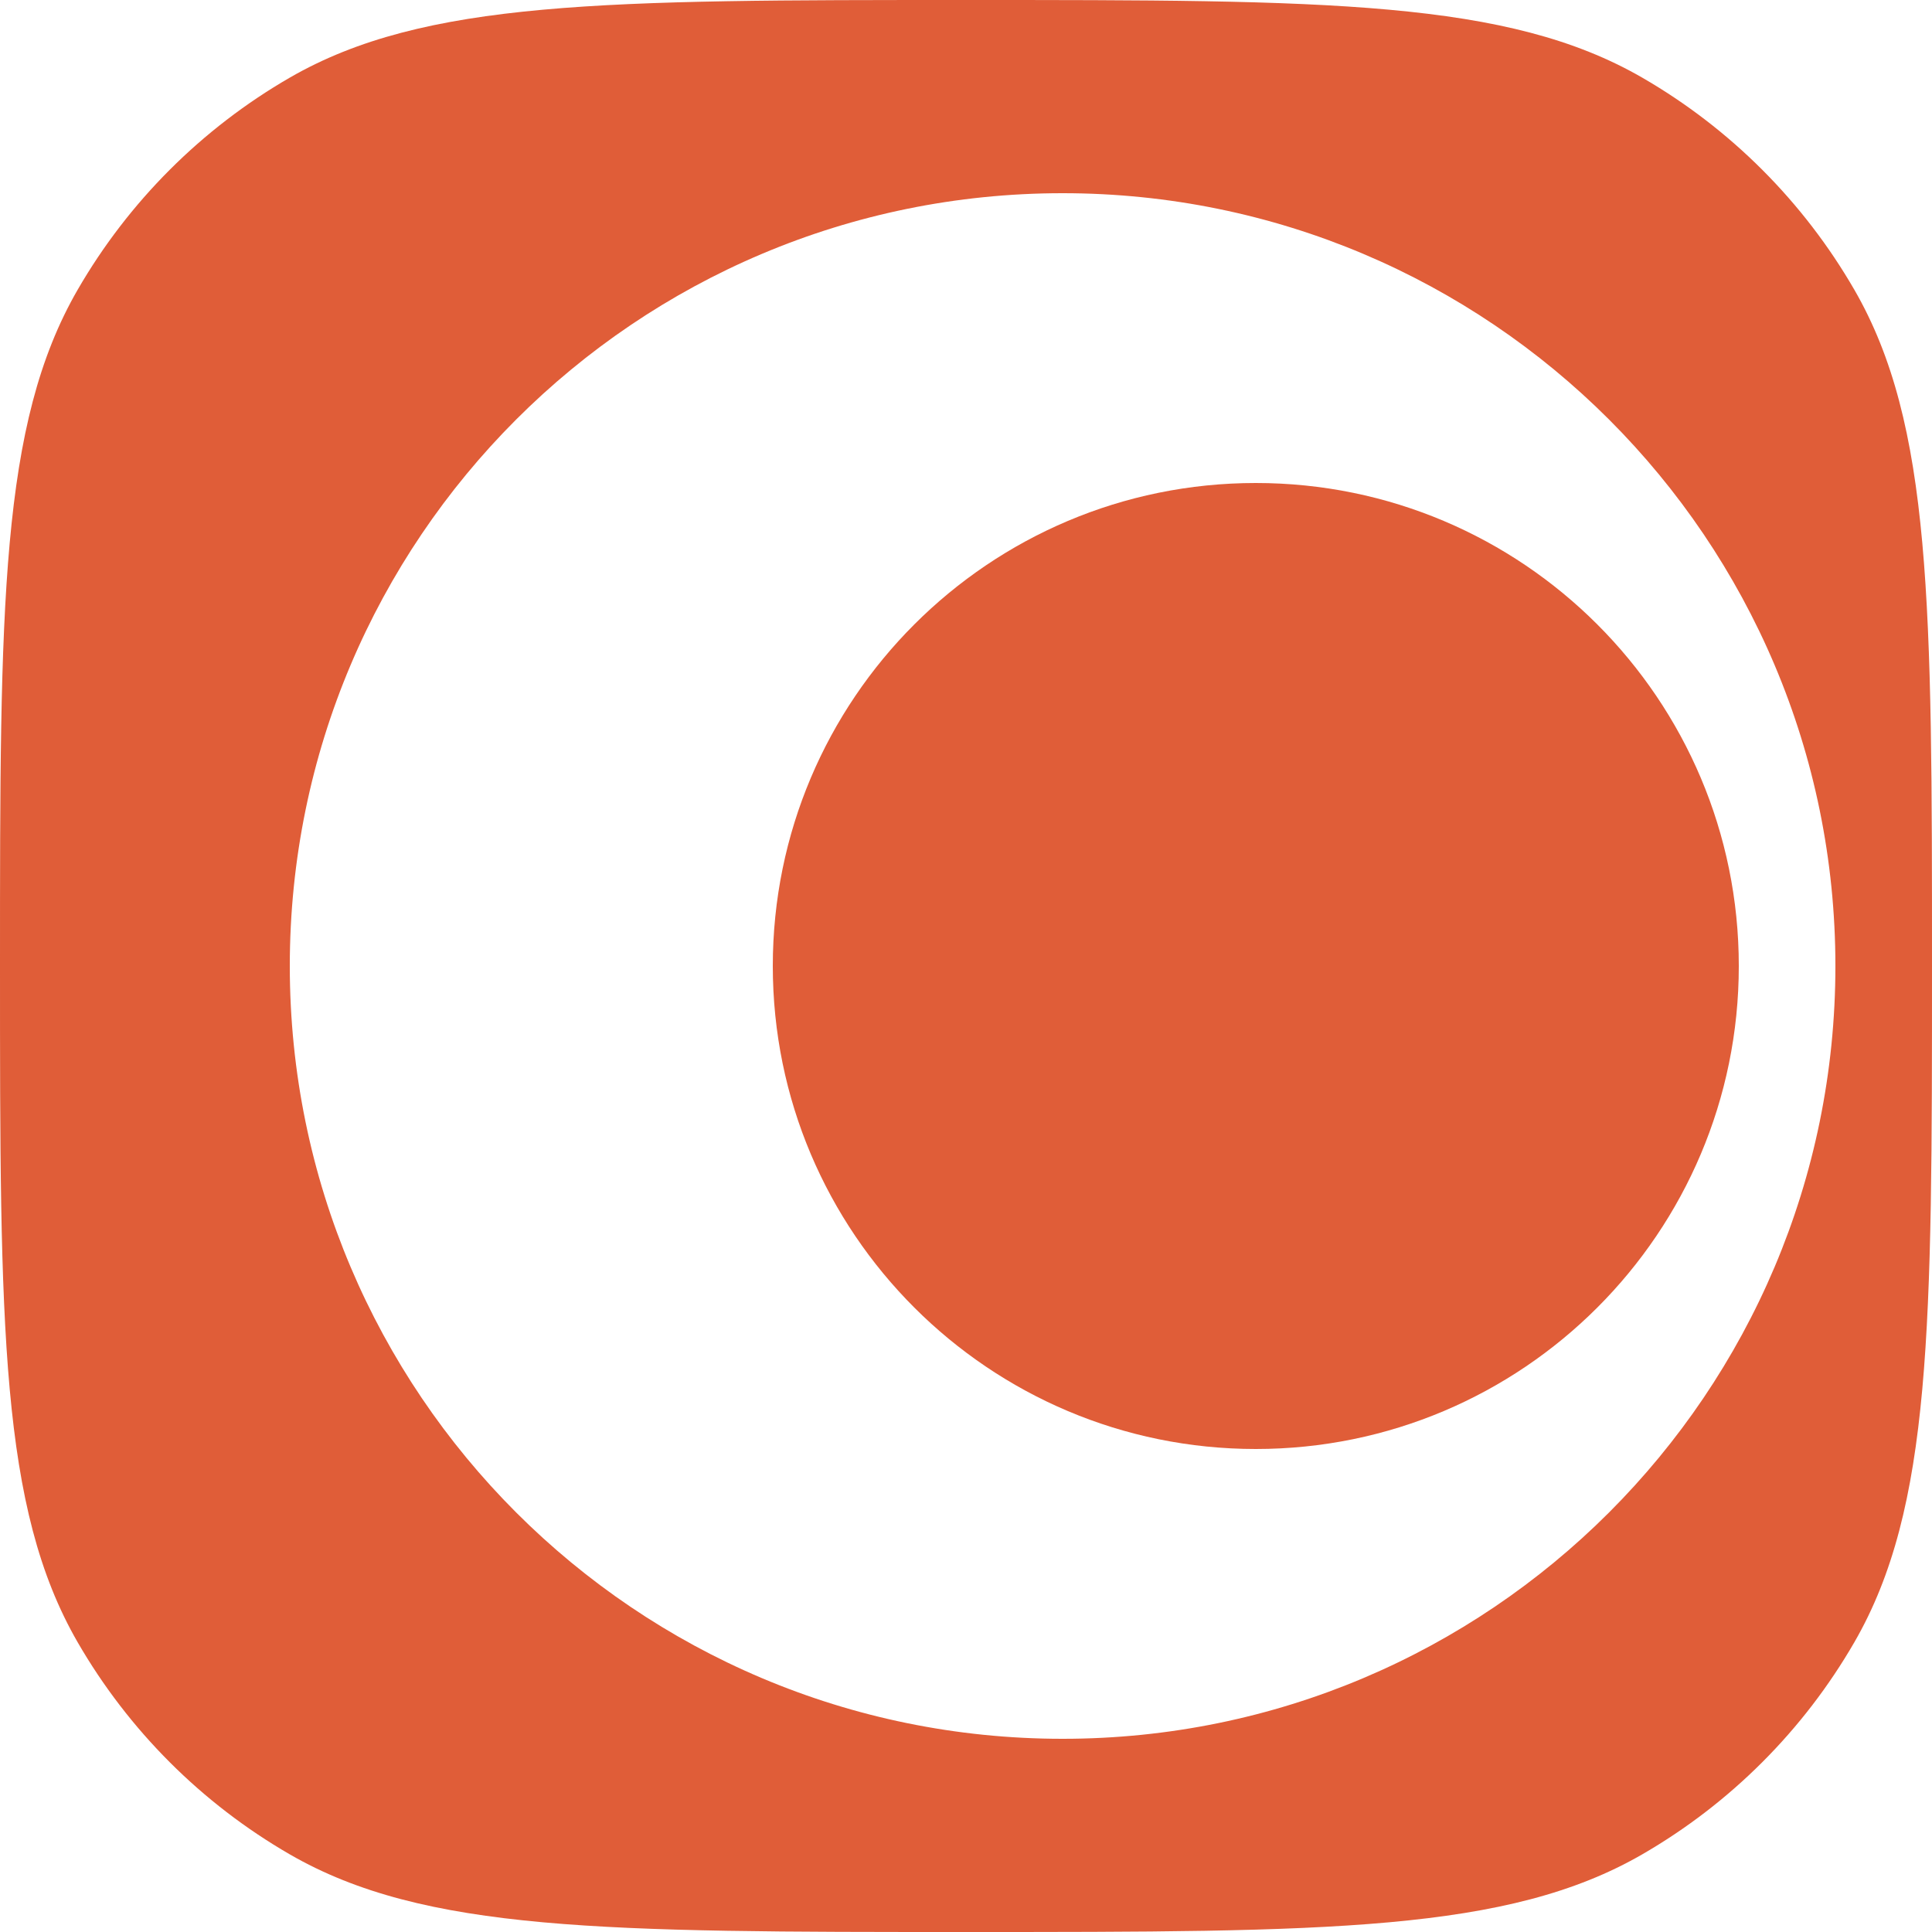
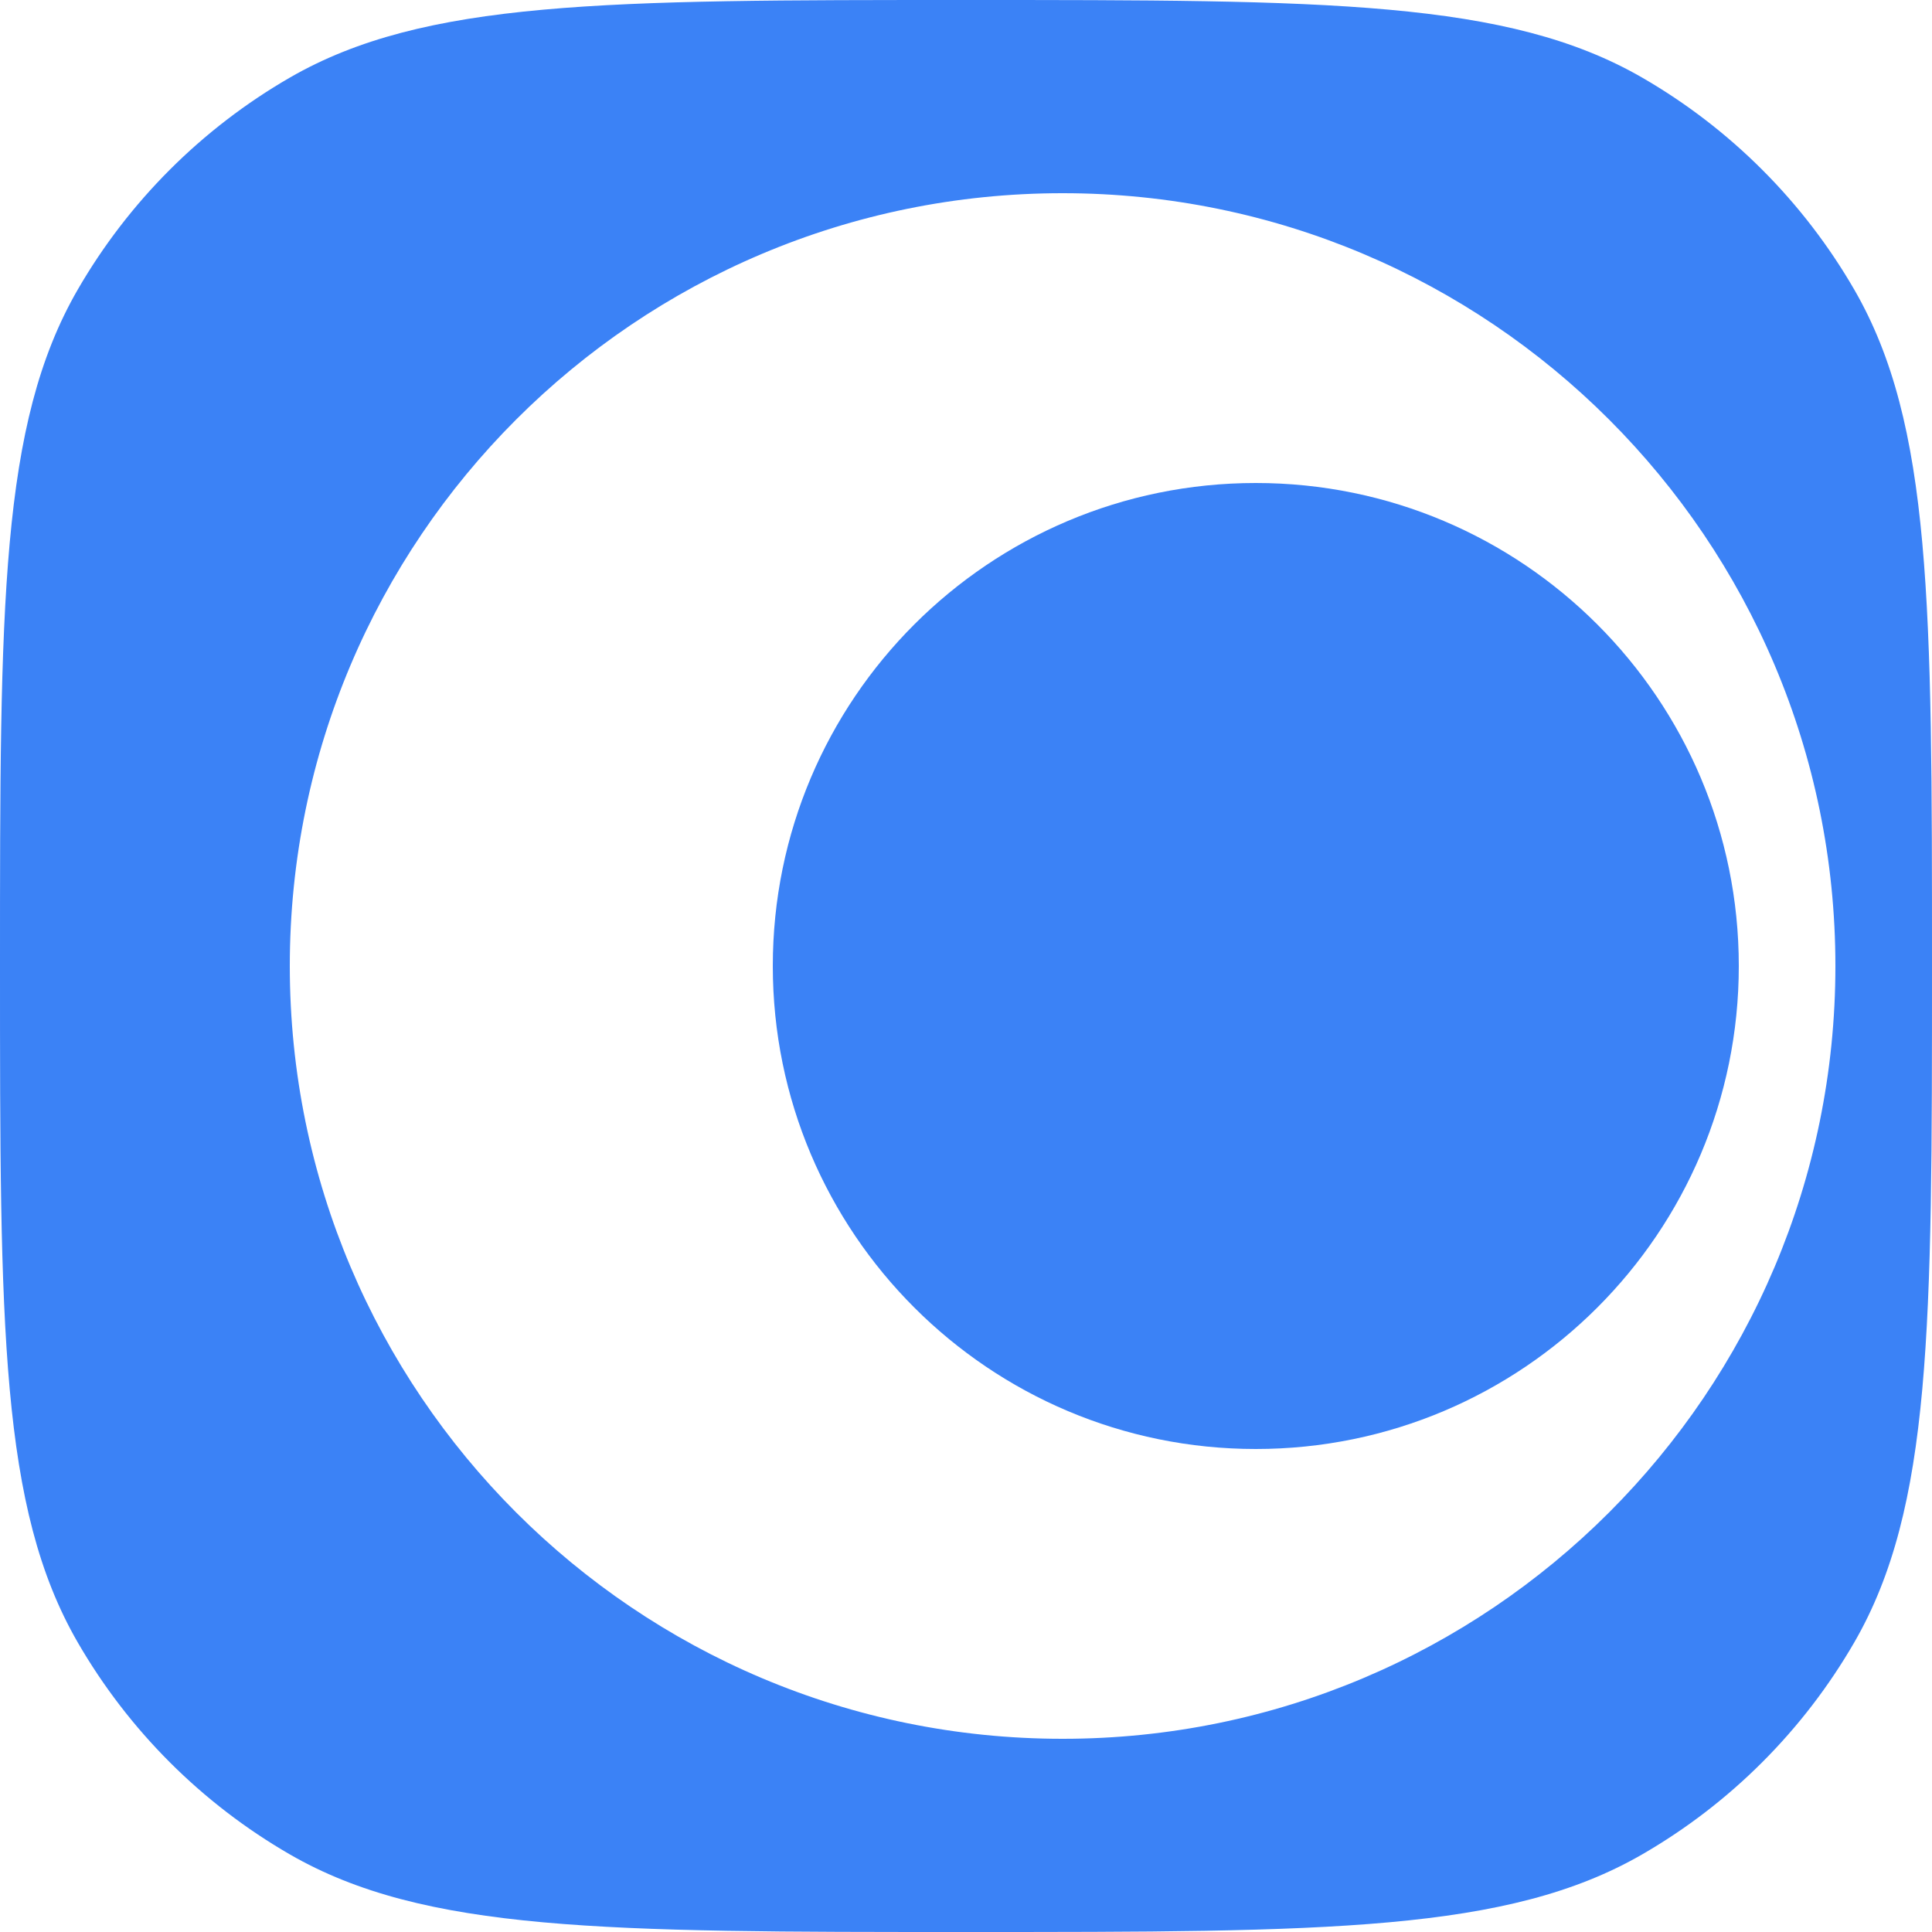
<svg xmlns="http://www.w3.org/2000/svg" width="40" height="40" viewBox="0 0 40 40" fill="none">
-   <path fill-rule="evenodd" clip-rule="evenodd" d="M20 0C27.477 0 31.215 -0 34 1.607C35.824 2.661 37.339 4.176 38.393 6C40 8.785 40 12.523 40 20C40 27.477 40 31.215 38.393 34C37.339 35.824 35.824 37.339 34 38.393C31.215 40 27.477 40 20 40C12.523 40 8.785 40 6 38.393C4.176 37.339 2.661 35.824 1.607 34C-0 31.215 0 27.477 0 20C0 12.523 -0 8.785 1.607 6C2.661 4.176 4.176 2.661 6 1.607C8.785 -0 12.523 0 20 0ZM22 4C13.163 4 6 11.163 6 20C6 28.837 13.163 36 22 36C30.837 36 38 28.837 38 20C38 11.163 30.837 4 22 4Z" fill="#e05d38" />
-   <path d="M36 20C36 25.523 31.523 30 26 30C20.477 30 16 25.523 16 20C16 14.477 20.477 10 26 10C31.523 10 36 14.477 36 20Z" fill="#e05d38" />
+   <path fill-rule="evenodd" clip-rule="evenodd" d="M20 0C27.477 0 31.215 -0 34 1.607C35.824 2.661 37.339 4.176 38.393 6C40 8.785 40 12.523 40 20C40 27.477 40 31.215 38.393 34C37.339 35.824 35.824 37.339 34 38.393C31.215 40 27.477 40 20 40C12.523 40 8.785 40 6 38.393C4.176 37.339 2.661 35.824 1.607 34C-0 31.215 0 27.477 0 20C0 12.523 -0 8.785 1.607 6C2.661 4.176 4.176 2.661 6 1.607C8.785 -0 12.523 0 20 0ZM22 4C13.163 4 6 11.163 6 20C6 28.837 13.163 36 22 36C30.837 36 38 28.837 38 20C38 11.163 30.837 4 22 4Z" fill="#3b82f6" />
+   <path d="M36 20C36 25.523 31.523 30 26 30C20.477 30 16 25.523 16 20C16 14.477 20.477 10 26 10C31.523 10 36 14.477 36 20Z" fill="#3b82f6" />
</svg>
